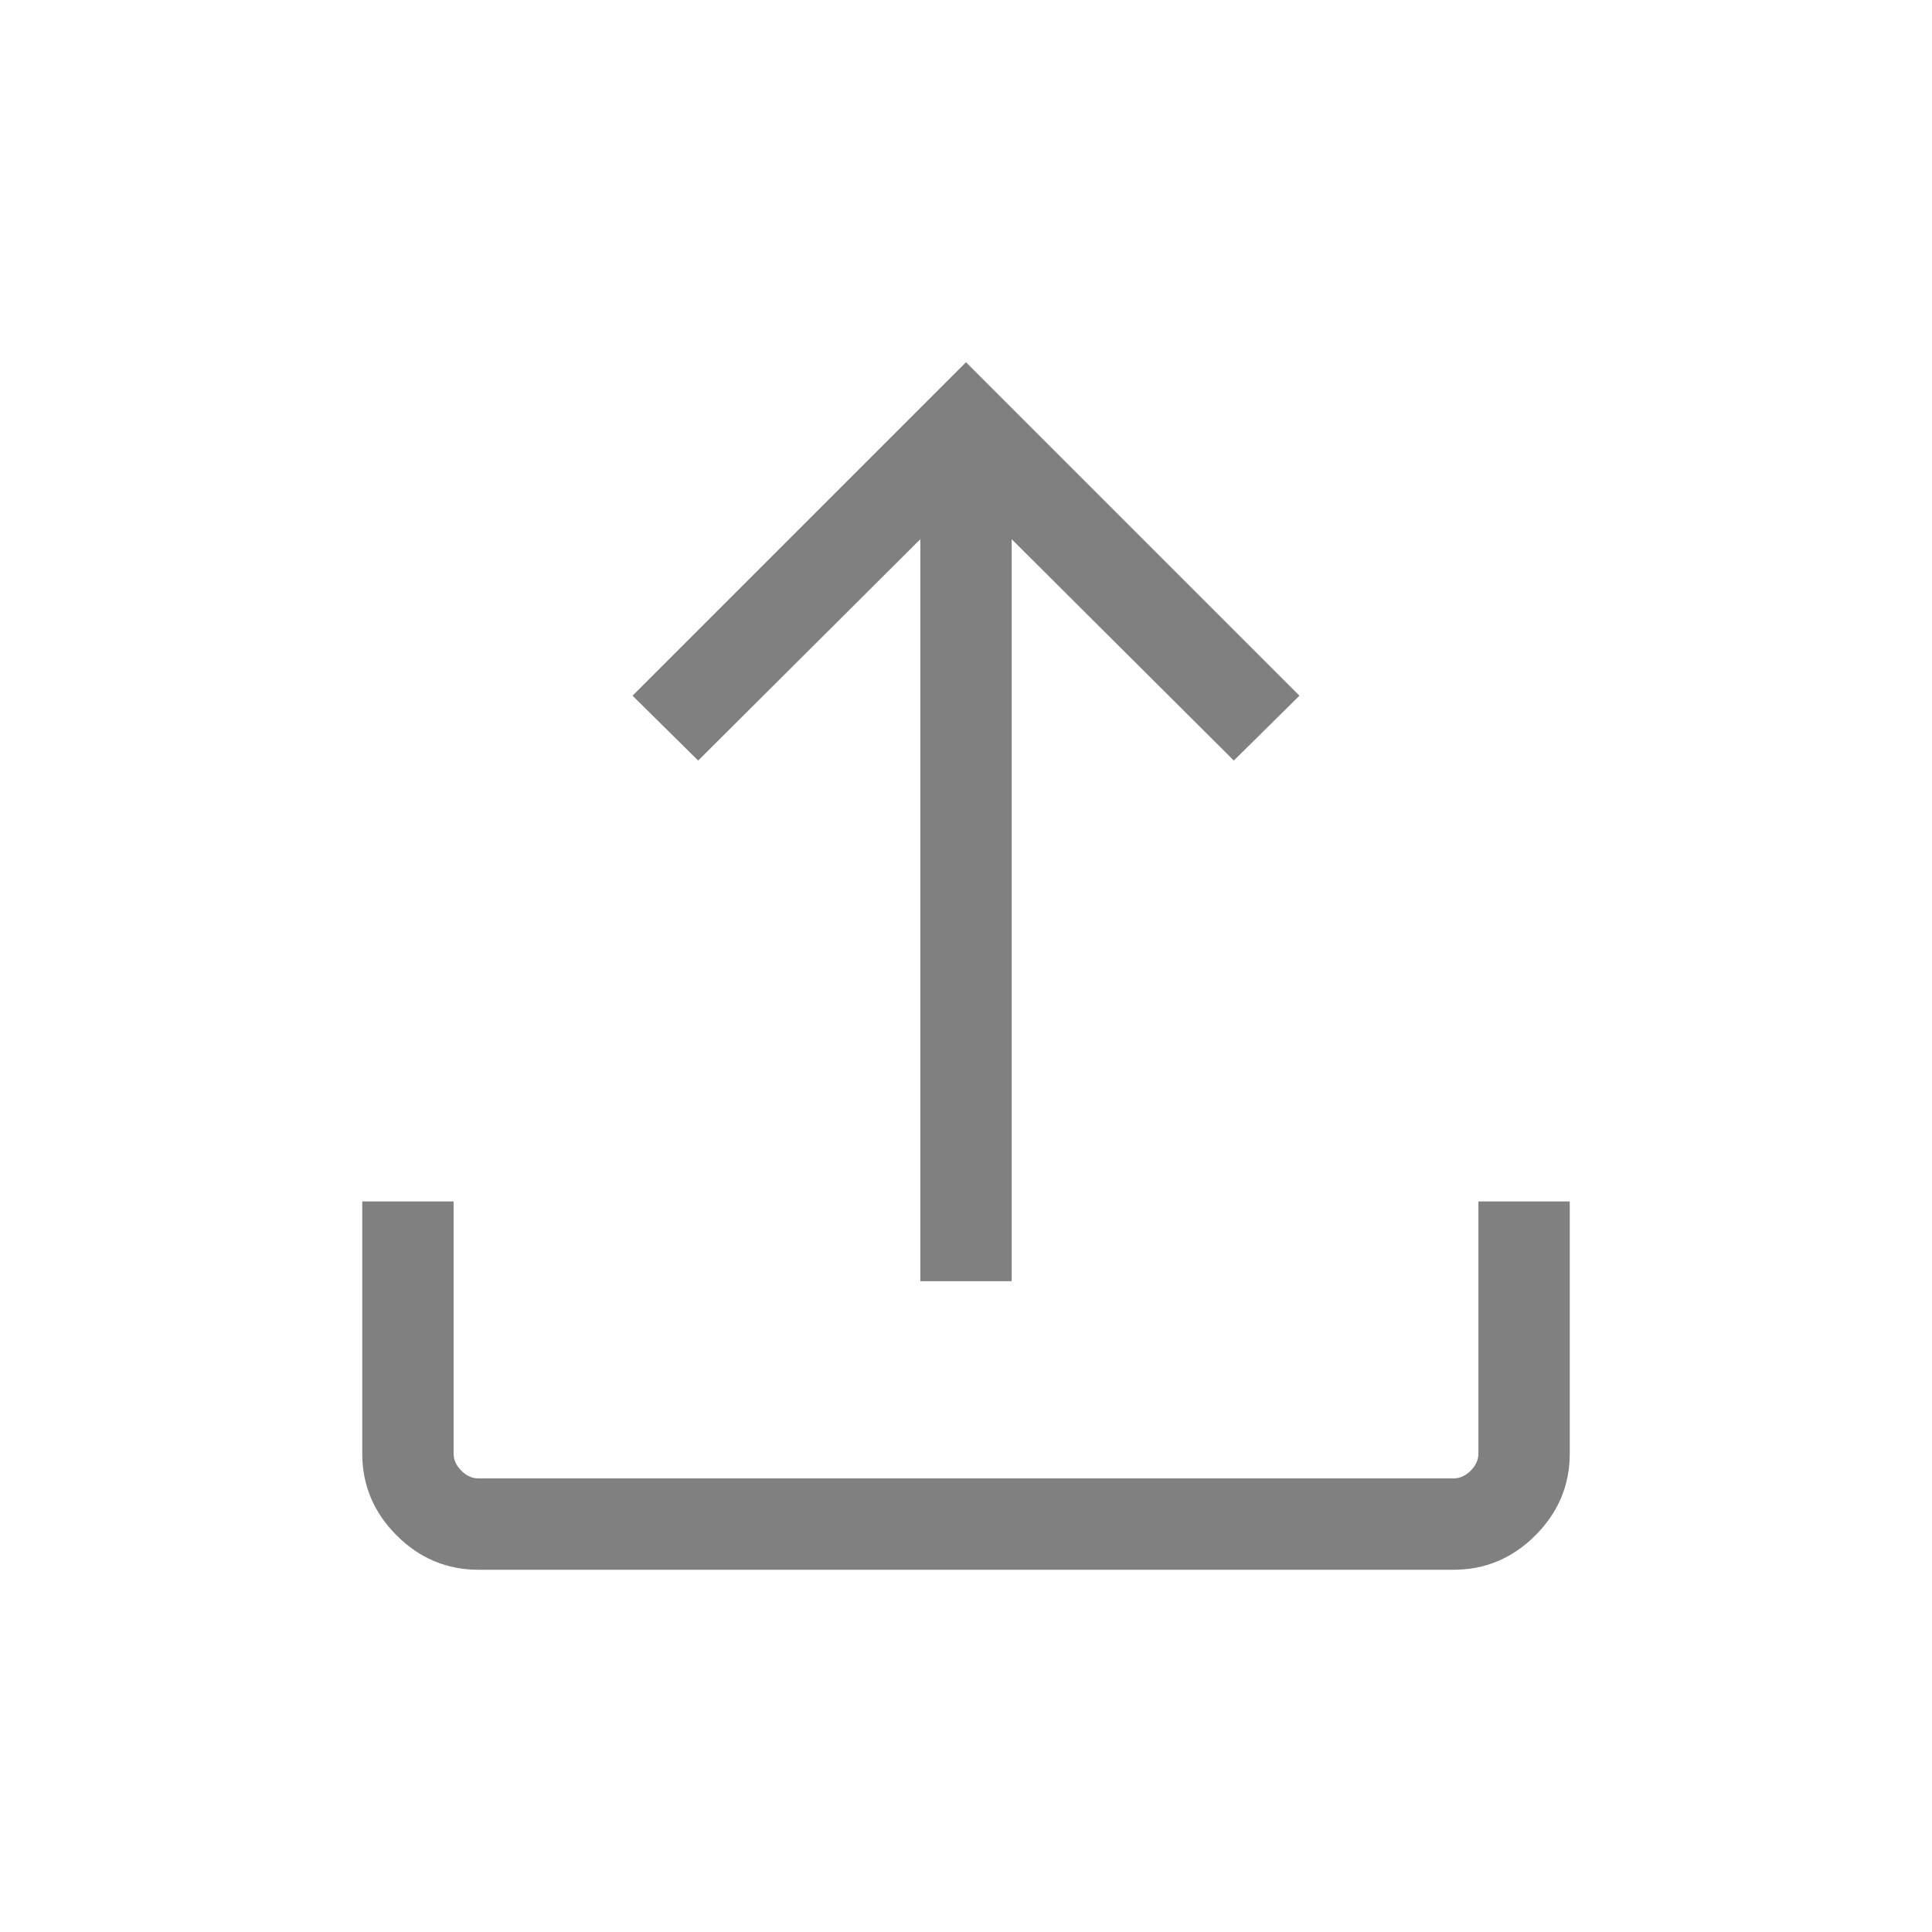
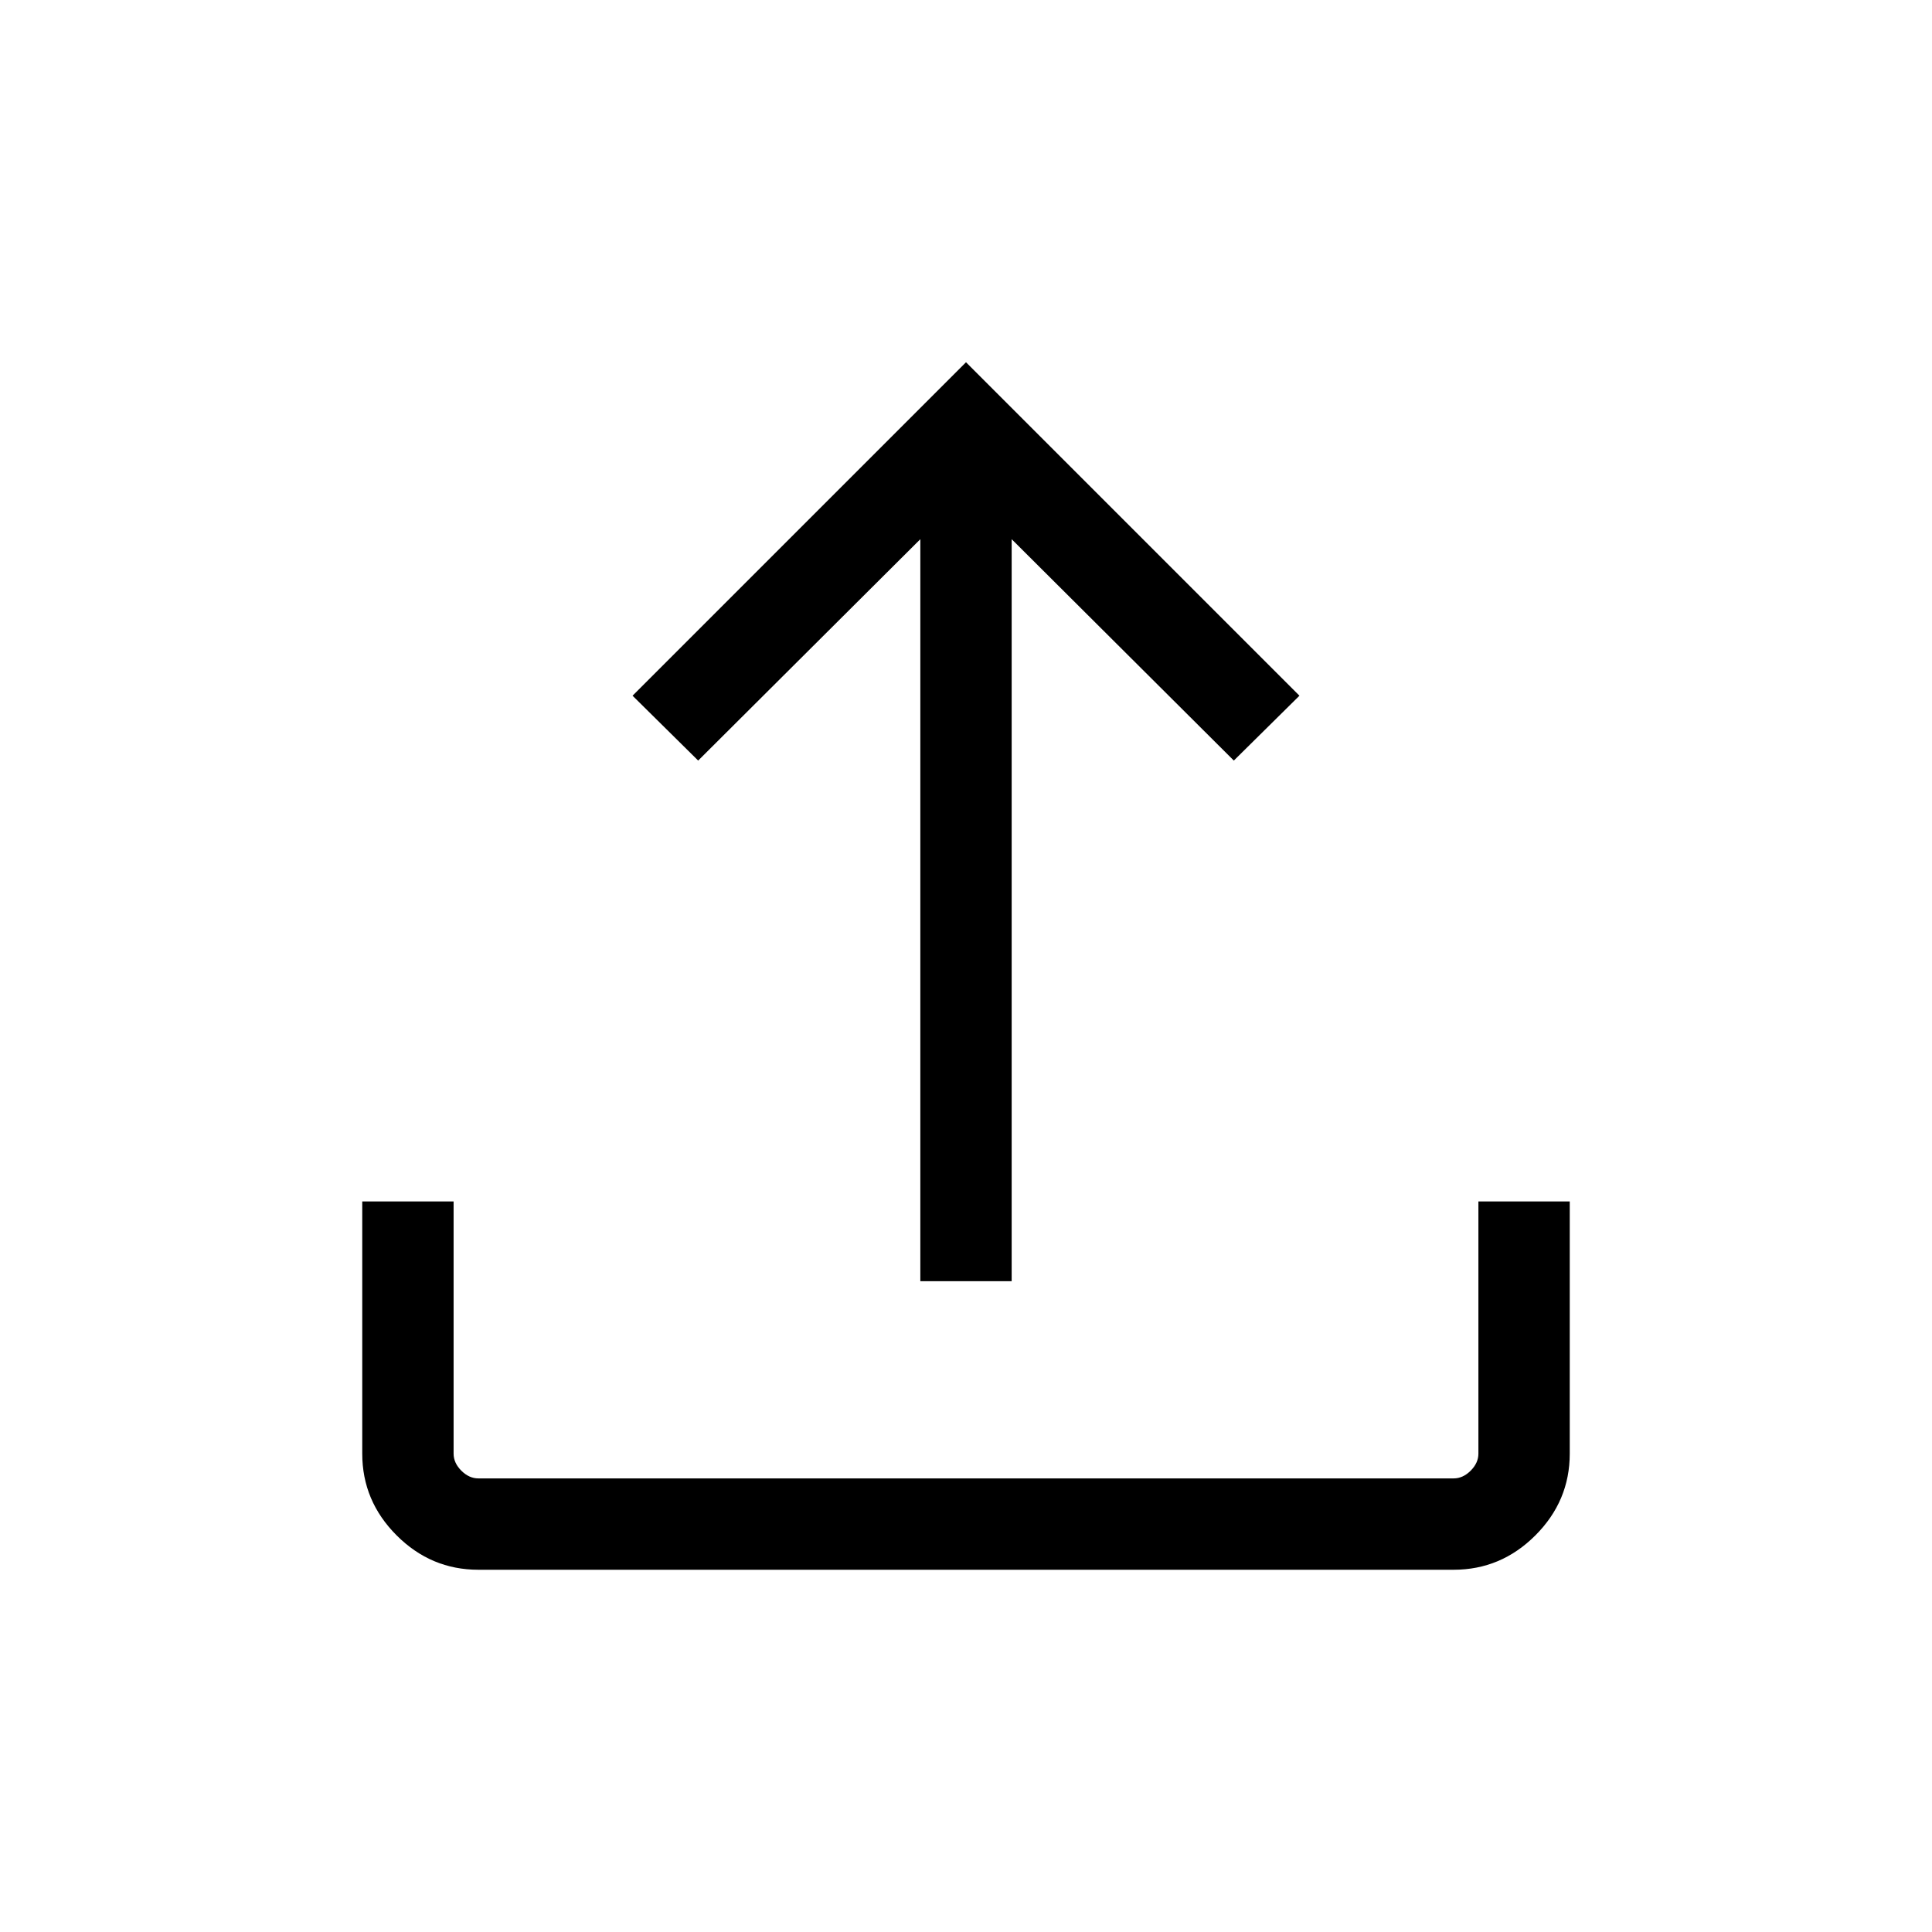
- <svg xmlns="http://www.w3.org/2000/svg" height="30px" viewBox="0 -960 960 960" fill="#808080">
+ <svg xmlns="http://www.w3.org/2000/svg" height="30px" viewBox="0 -960 960 960" fill="#000">
  <path d="M457.31-323.39v-368.69l-110.39 110-32.61-32.23L480-780l165.69 165.69-32.61 32.23-110.39-110v368.69h-45.38ZM237.69-180q-23.53 0-40.61-17.08T180-237.69V-363h45.39v125.31q0 4.61 3.84 8.46 3.85 3.84 8.46 3.84h484.62q4.61 0 8.46-3.84 3.84-3.85 3.84-8.46V-363H780v125.31q0 23.53-17.08 40.61T722.31-180H237.69Z" />
</svg>
